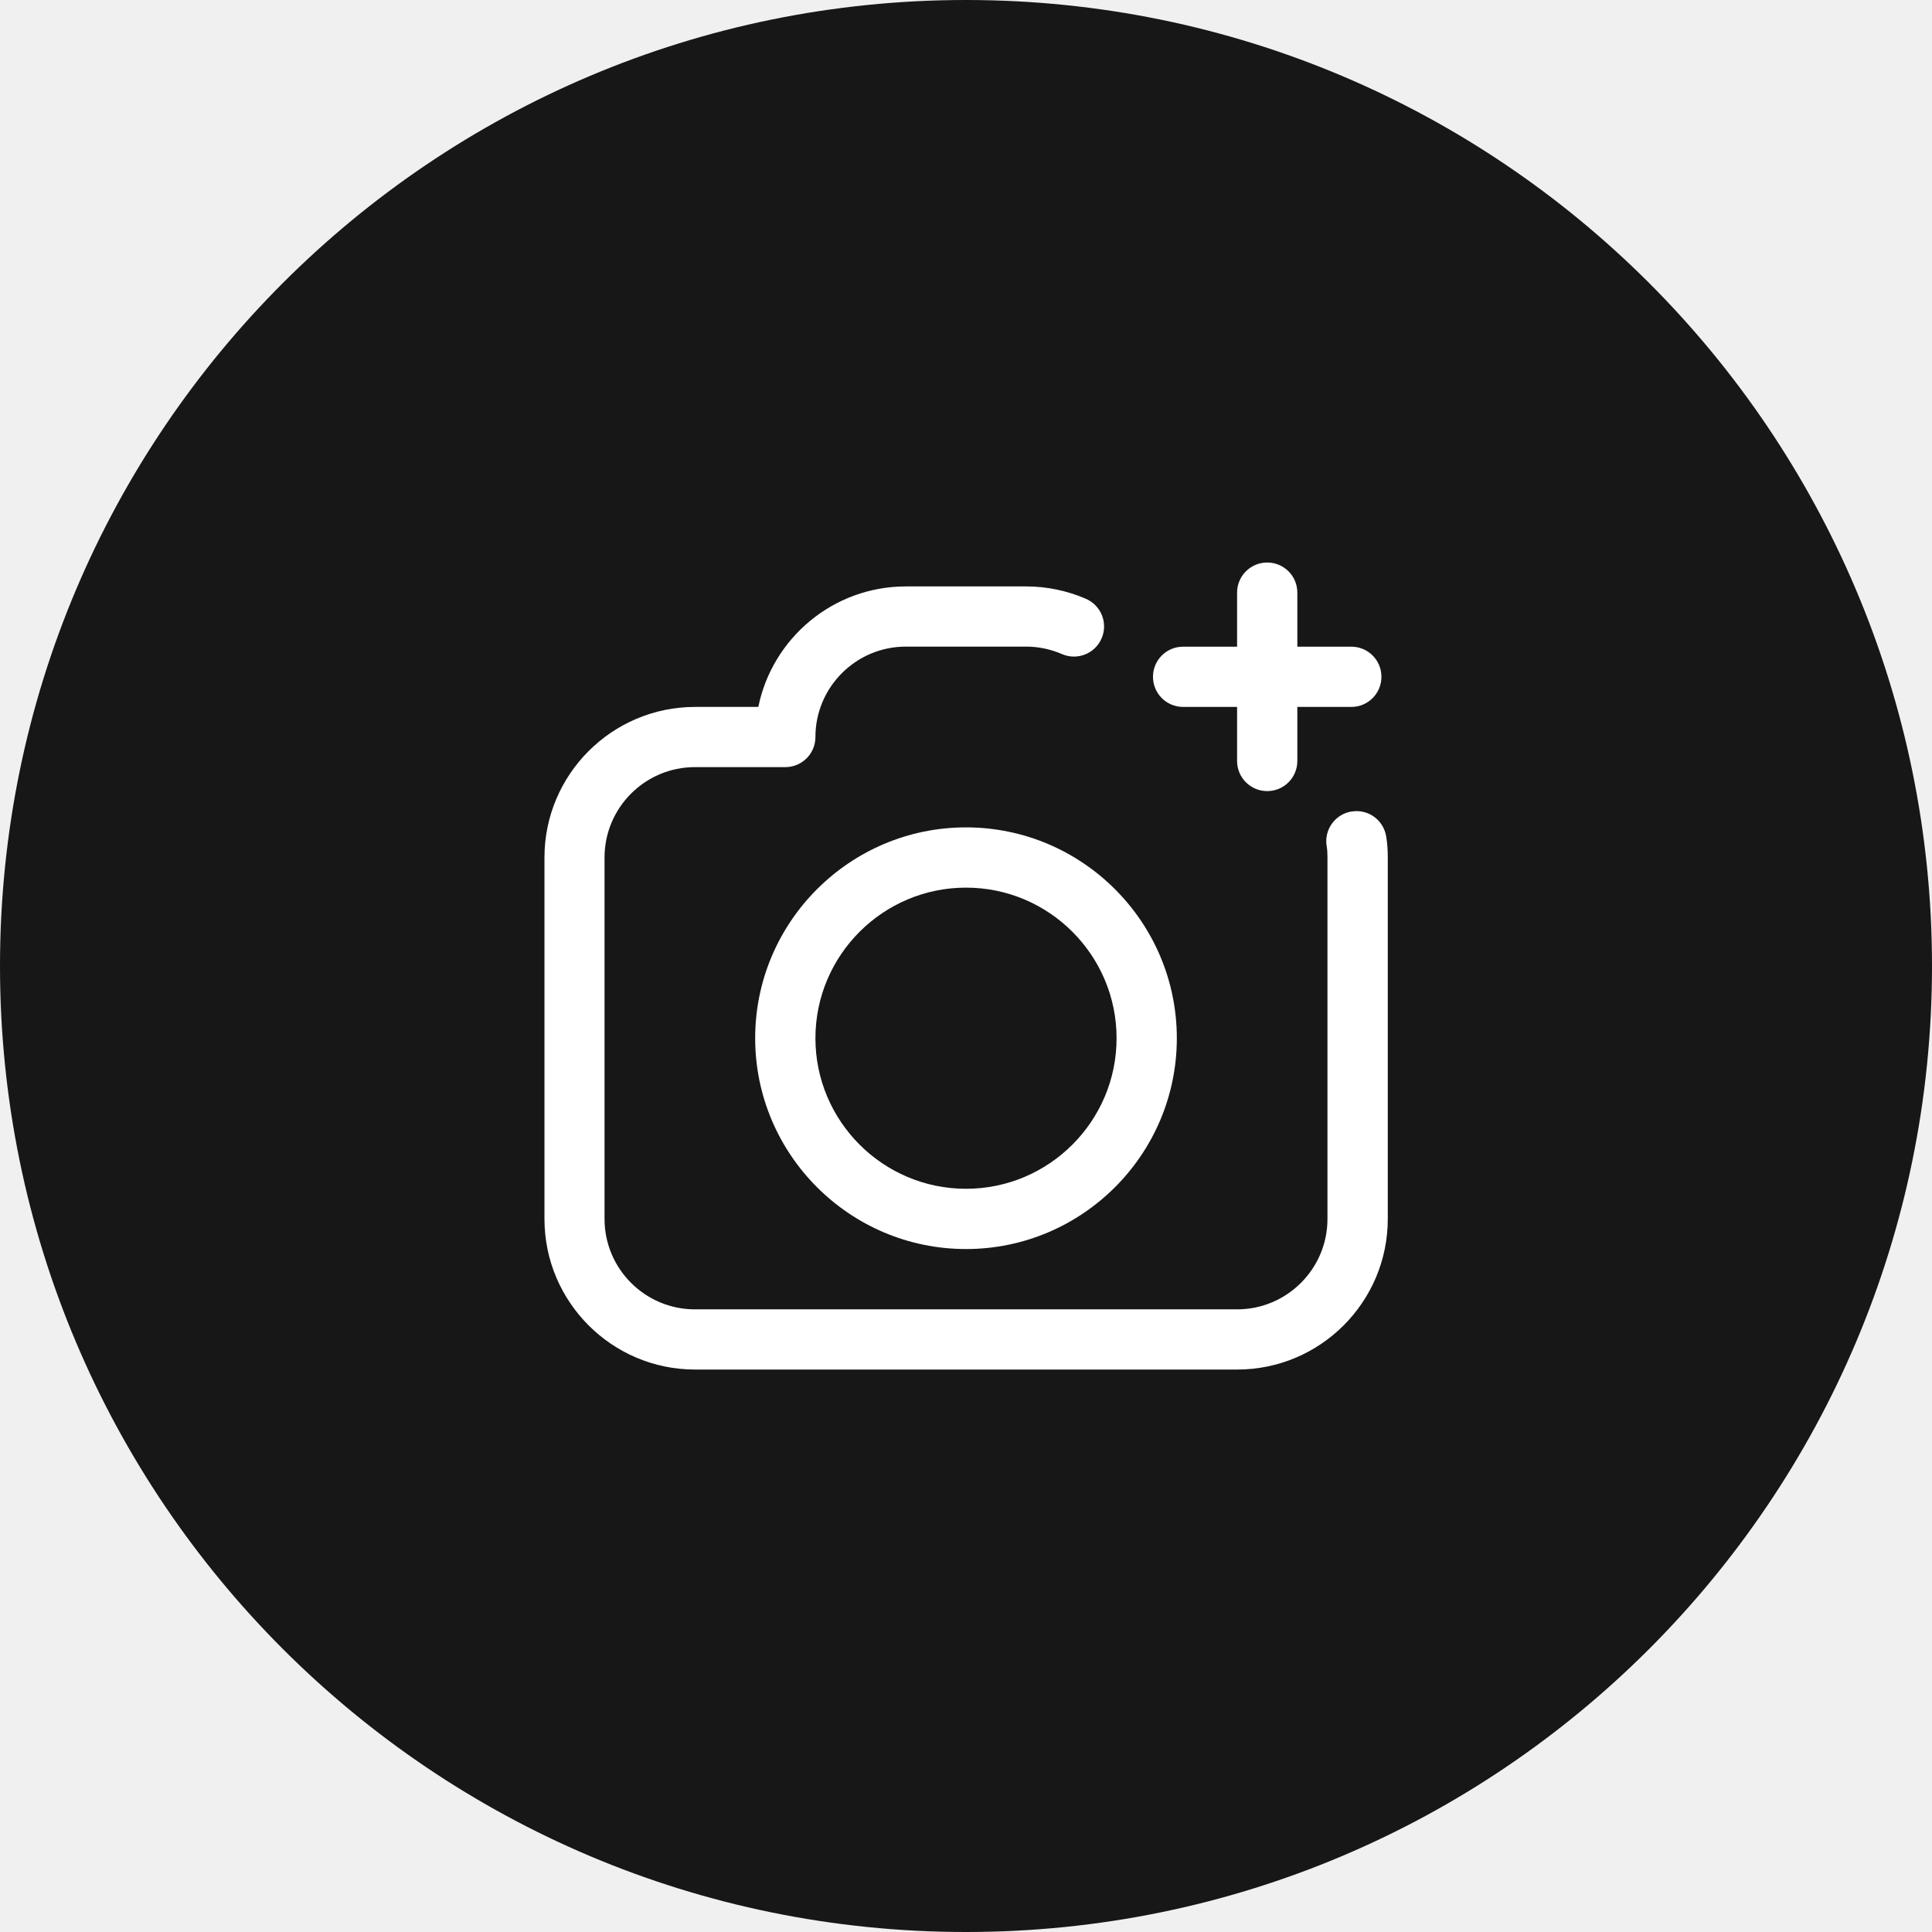
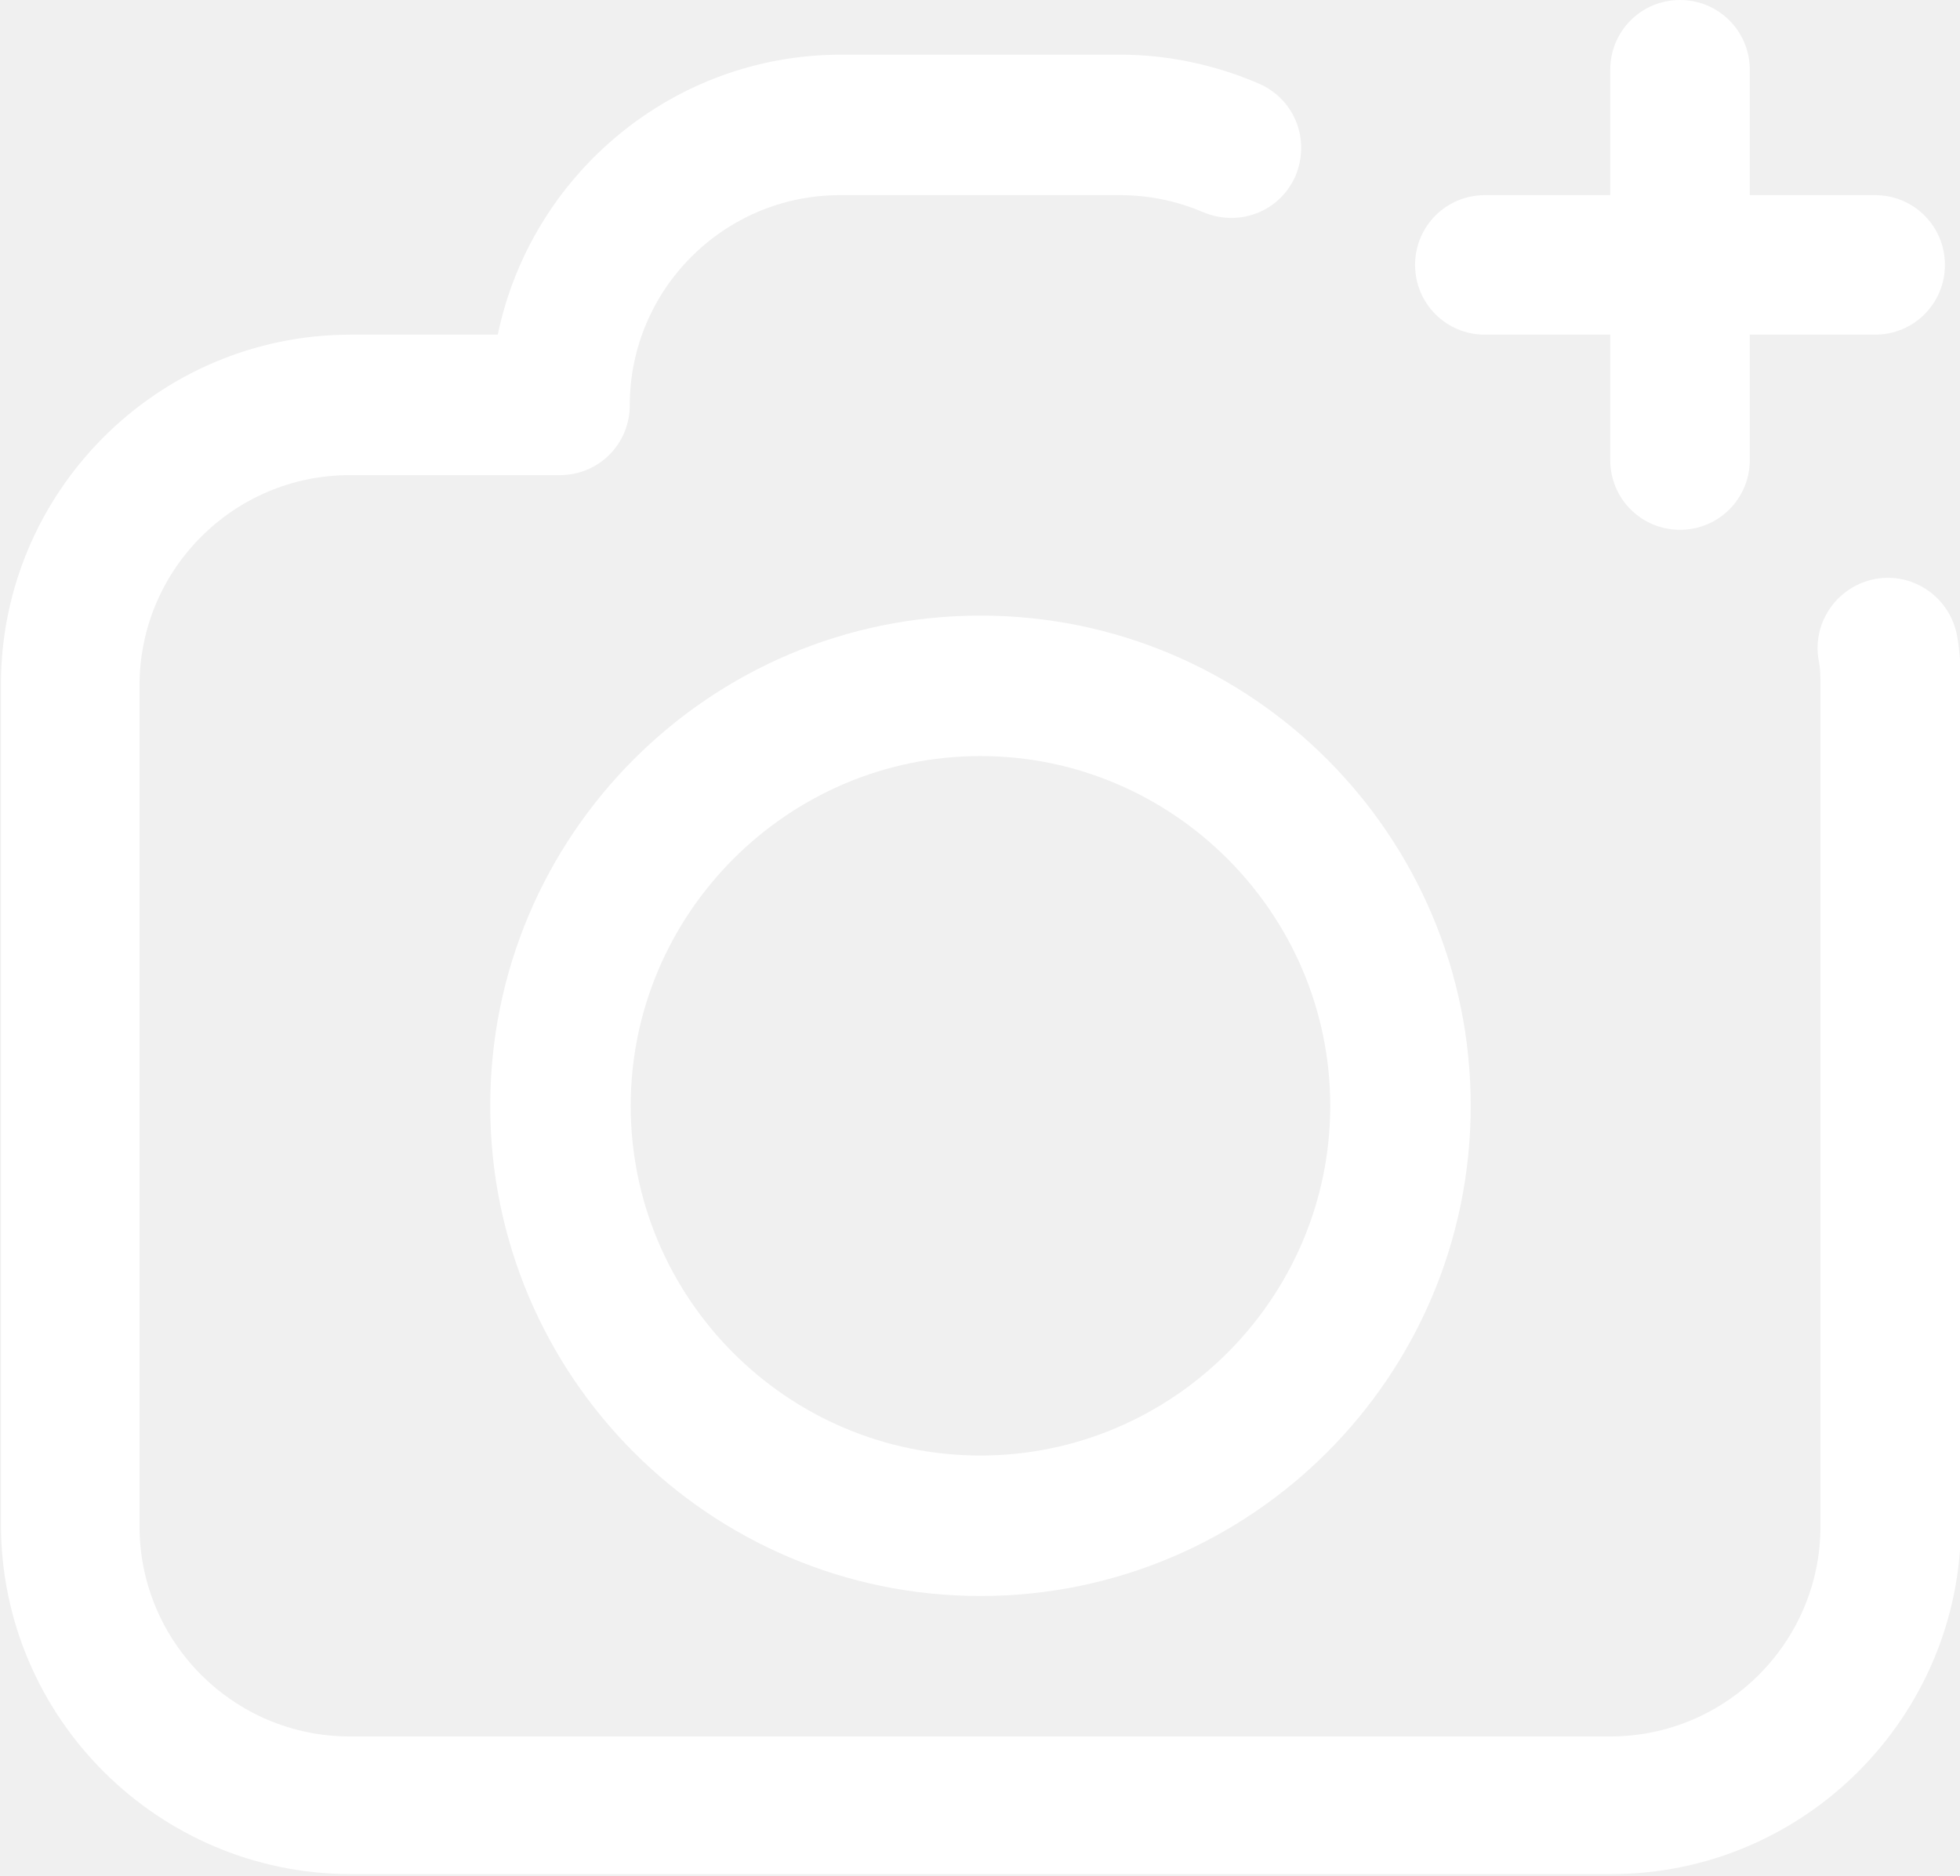
- <svg xmlns="http://www.w3.org/2000/svg" id="Layer_1" version="1.1" viewBox="0 0 32 32">
-   <defs>
-     <style>
-       .st0 {
-         fill: #171717;
-       }
- 
-       .st1 {
-         fill: #fff;
-       }
-     </style>
-   </defs>
-   <circle class="st0" cx="16" cy="16" r="16" />
-   <g>
-     <path class="st1" d="M22.383,13.441c-.271.046-.455.303-.409.575.011.062.013.124.013.187v5.987c0,.825-.671,1.497-1.497,1.497h-8.98c-.825,0-1.497-.671-1.497-1.497v-5.987c0-.825.671-1.497,1.497-1.497h1.497c.276,0,.499-.223.499-.499,0-.825.671-1.497,1.497-1.497h1.996c.201,0,.404.043.589.123.253.111.547-.005.657-.257.111-.252-.005-.547-.257-.657-.309-.135-.651-.206-.988-.206h-1.996c-1.205,0-2.212.858-2.444,1.996h-1.048c-1.375,0-2.494,1.119-2.494,2.494v5.987c0,1.375,1.119,2.494,2.494,2.494h8.98c1.375,0,2.494-1.119,2.494-2.494v-5.987c0-.117-.007-.235-.027-.352-.046-.272-.3-.456-.575-.409Z" />
-     <path class="st1" d="M16,13.704c-1.925,0-3.492,1.567-3.492,3.492s1.567,3.492,3.492,3.492,3.492-1.567,3.492-3.492-1.567-3.492-3.492-3.492ZM16,19.69c-1.375,0-2.494-1.119-2.494-2.494s1.119-2.494,2.494-2.494,2.494,1.119,2.494,2.494-1.119,2.494-2.494,2.494Z" />
-     <path class="st1" d="M20.989,9.317c-.276,0-.499.223-.499.499v.895h-.894c-.276,0-.499.223-.499.499s.223.499.499.499h.894v.895c0,.276.223.499.499.499s.499-.223.499-.499v-.895h.894c.276,0,.499-.223.499-.499s-.223-.499-.499-.499h-.894v-.895c0-.276-.223-.499-.499-.499Z" />
+ <svg xmlns="http://www.w3.org/2000/svg" id="Layer_2" data-name="Layer 2" viewBox="0 0 20.79 19.9">
+   <g id="Layer_1-2" data-name="Layer 1">
+     <g>
+       <path fill="#fff" d="M19.9,6.14c-.4.07-.68.45-.61.86.02.09.02.19.02.28v8.91c0,1.23-1,2.23-2.23,2.23H3.71c-1.23,0-2.23-1-2.23-2.23V7.27c0-1.23,1-2.23,2.23-2.23h2.23c.41,0,.74-.33.74-.74,0-1.23,1-2.23,2.23-2.23h2.97c.3,0,.6.06.88.18.38.16.81,0,.98-.38.16-.38,0-.81-.38-.98-.46-.2-.97-.31-1.47-.31h-2.97c-1.79,0-3.29,1.28-3.64,2.97h-1.56c-2.05,0-3.71,1.67-3.71,3.71v8.91c0,2.05,1.67,3.71,3.71,3.71h13.37c2.05,0,3.71-1.67,3.71-3.71V7.27c0-.17-.01-.35-.04-.52-.07-.4-.45-.68-.86-.61Z" />
+       <path fill="#fff" d="M10.4,6.53c-2.87,0-5.2,2.33-5.2,5.2s2.33,5.2,5.2,5.2,5.2-2.33,5.2-5.2-2.33-5.2-5.2-5.2ZM10.4,15.44c-2.05,0-3.71-1.67-3.71-3.71s1.67-3.71,3.71-3.71,3.71,1.67,3.71,3.71-1.67,3.71-3.71,3.71Z" />
+       <path fill="#fff" d="M17.82,0c-.41,0-.74.33-.74.74v1.33h-1.33c-.41,0-.74.33-.74.74s.33.74.74.74h1.33v1.33c0,.41.33.74.74.74s.74-.33.74-.74v-1.33h1.33c.41,0,.74-.33.74-.74s-.33-.74-.74-.74h-1.33V.74c0-.41-.33-.74-.74-.74Z" />
+     </g>
  </g>
</svg>
